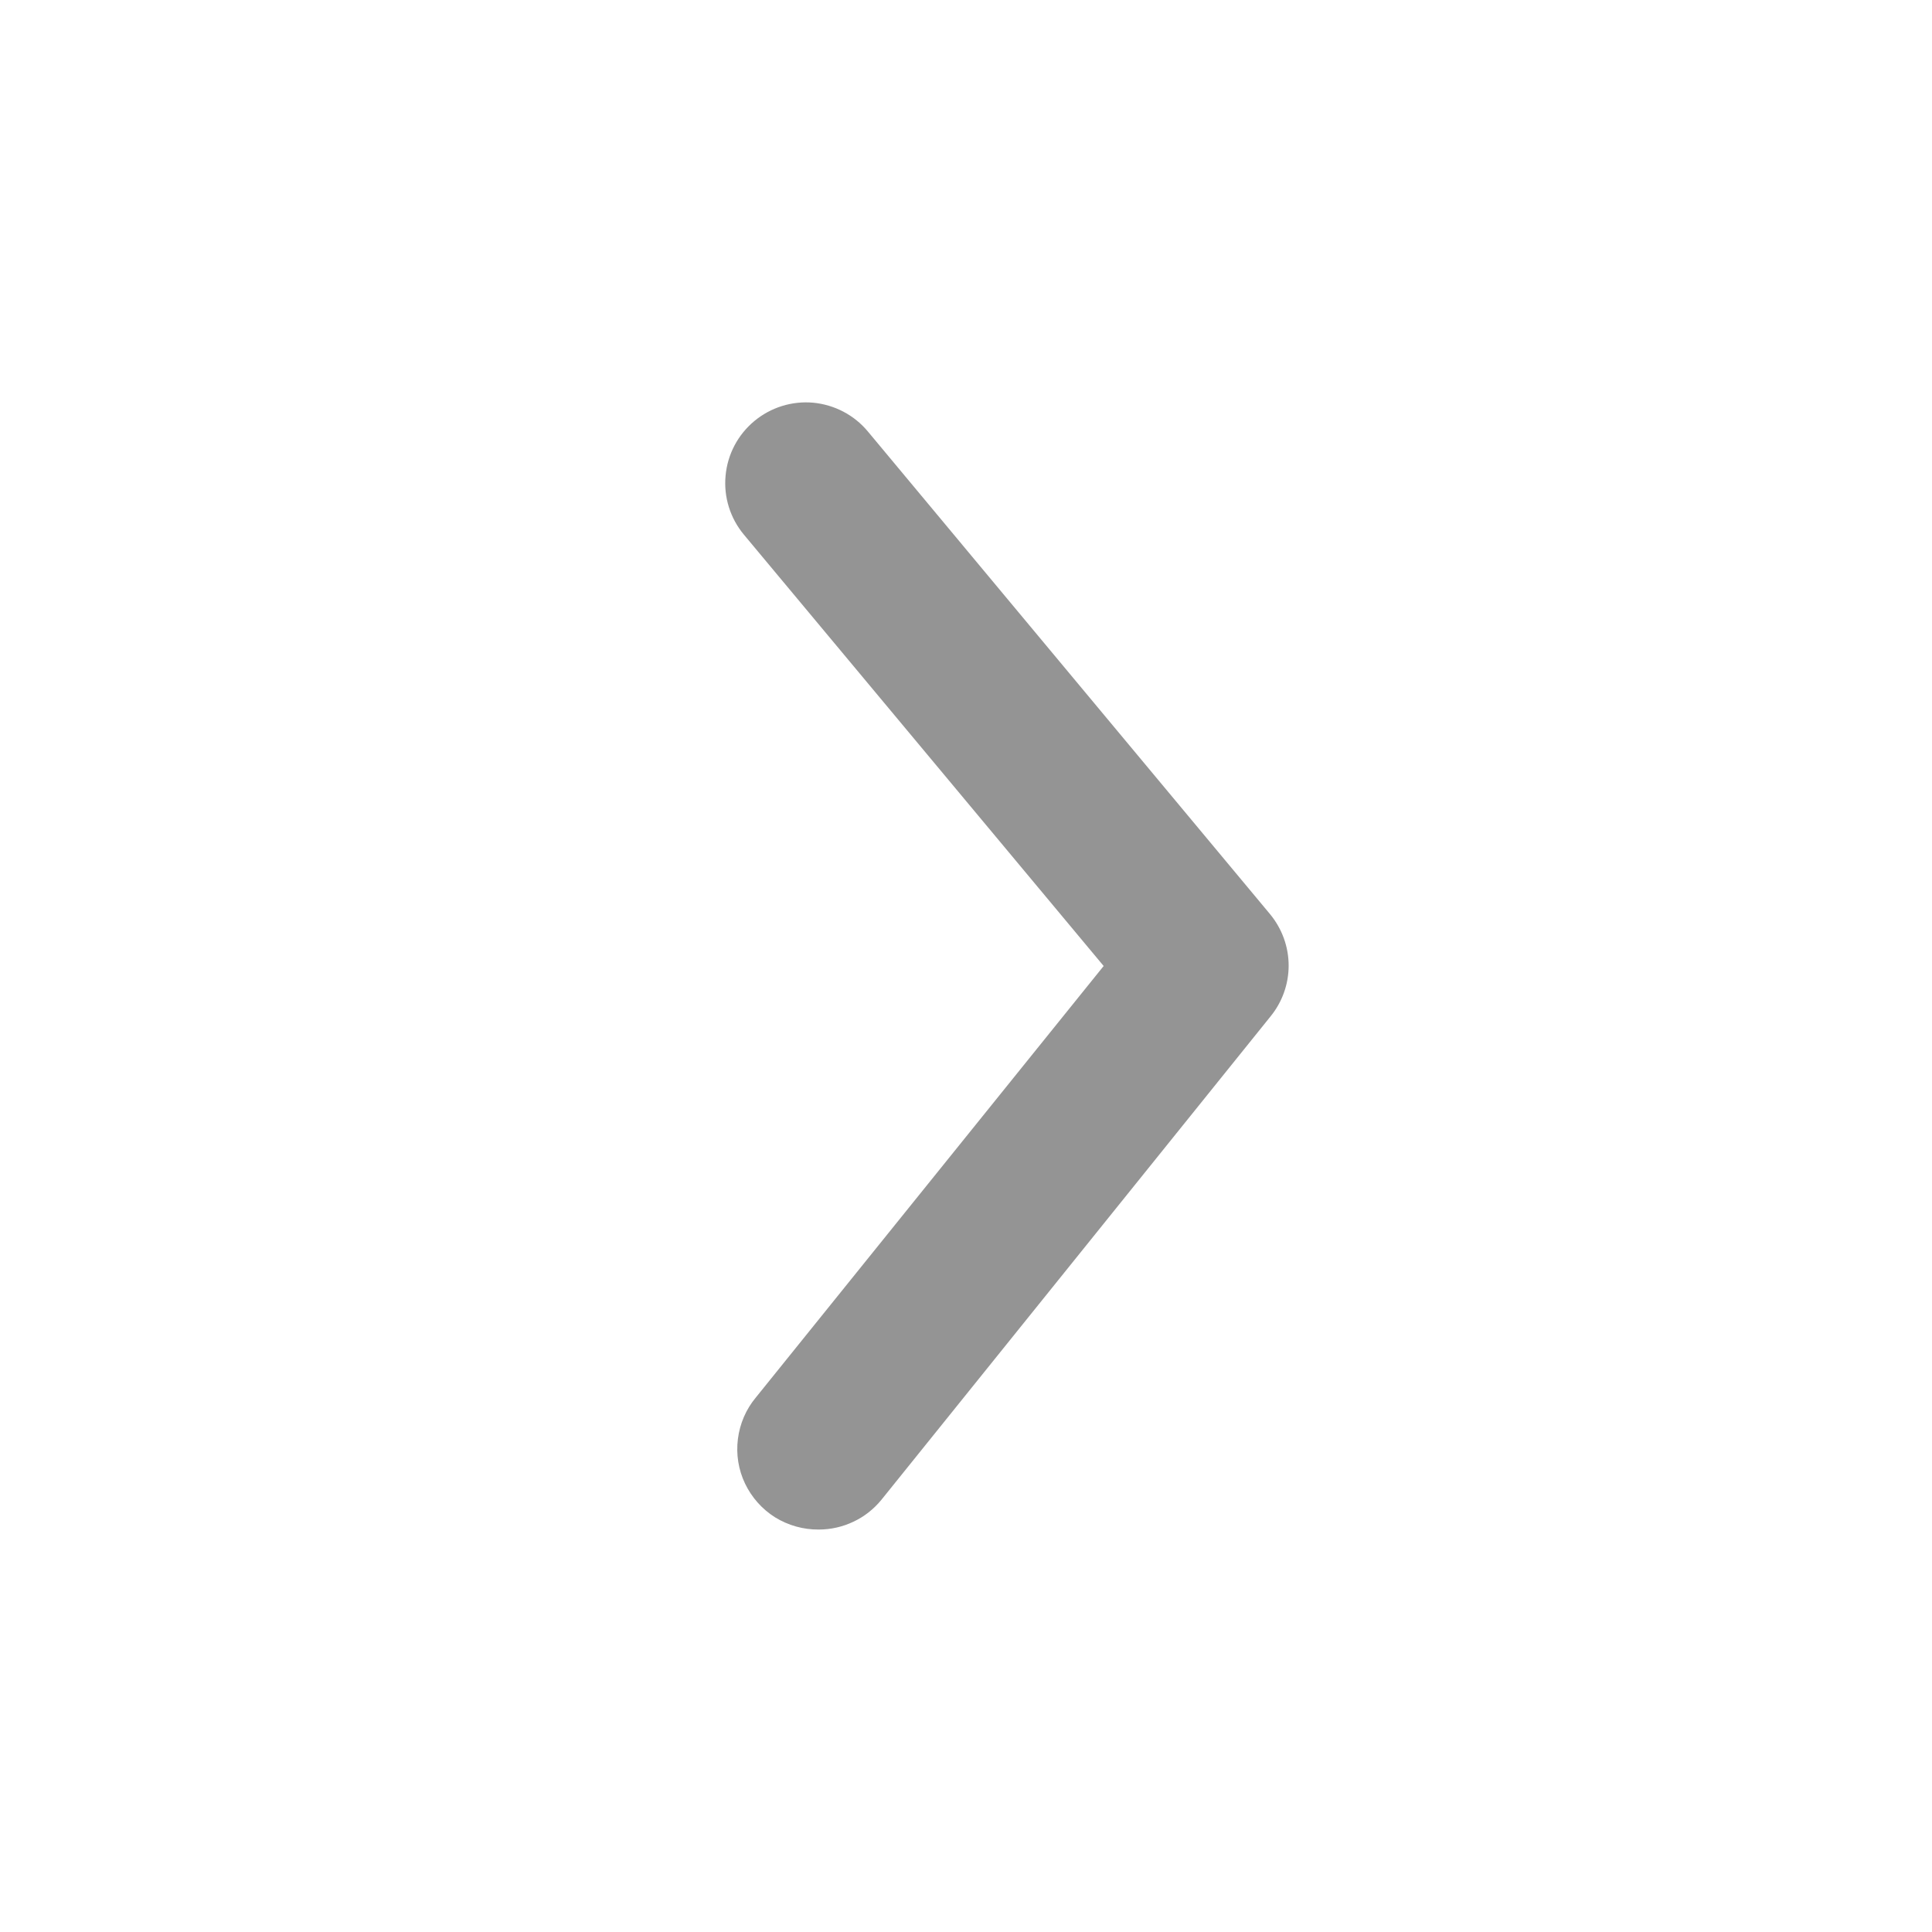
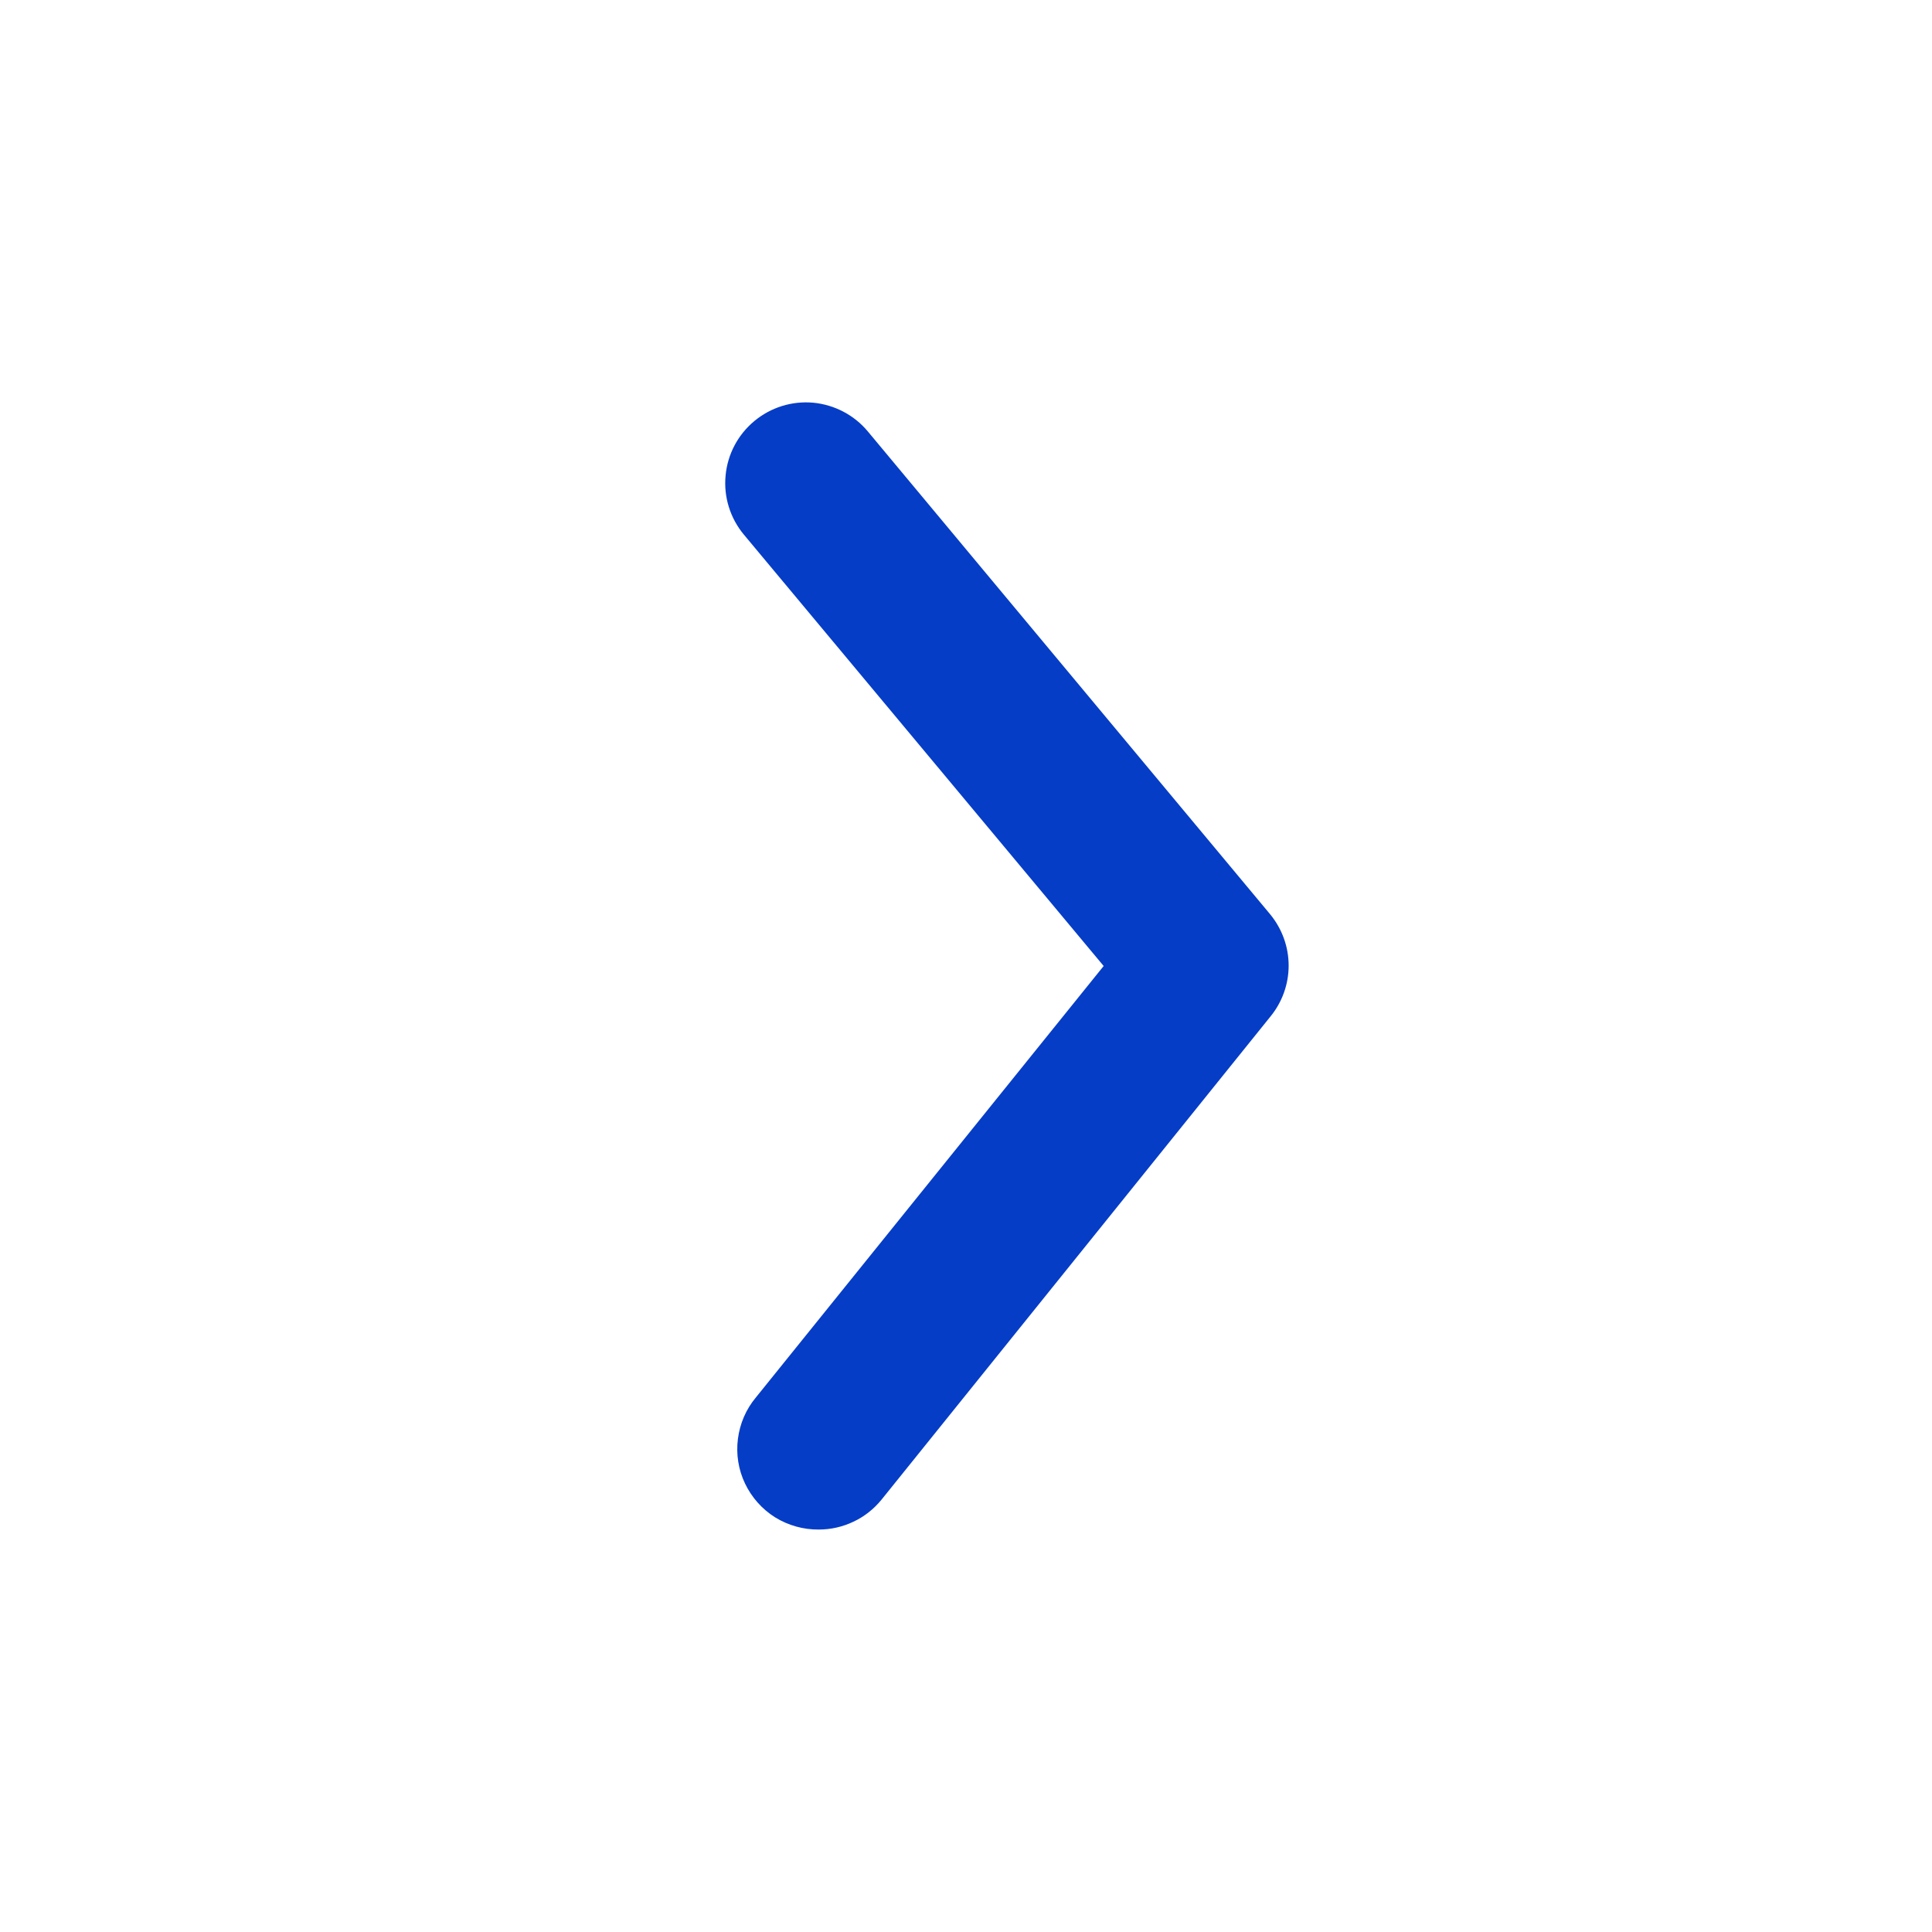
<svg xmlns="http://www.w3.org/2000/svg" width="16" height="16" viewBox="0 0 16 16" fill="none">
-   <path d="M6.78 12.667C6.88 12.667 6.978 12.645 7.068 12.602C7.158 12.56 7.237 12.497 7.3 12.42L10.52 8.42C10.618 8.301 10.672 8.151 10.672 7.997C10.672 7.842 10.618 7.693 10.52 7.573L7.187 3.573C7.074 3.437 6.911 3.352 6.735 3.335C6.558 3.319 6.383 3.374 6.247 3.487C6.111 3.6 6.025 3.762 6.009 3.939C5.992 4.115 6.047 4.291 6.16 4.427L9.14 8L6.26 11.573C6.178 11.671 6.127 11.79 6.111 11.917C6.095 12.043 6.115 12.171 6.17 12.286C6.225 12.401 6.311 12.498 6.419 12.566C6.528 12.633 6.653 12.668 6.78 12.667Z" fill="#949494" />
+   <path d="M6.78 12.667C6.88 12.667 6.978 12.645 7.068 12.602C7.158 12.56 7.237 12.497 7.3 12.42L10.52 8.42C10.618 8.301 10.672 8.151 10.672 7.997C10.672 7.842 10.618 7.693 10.52 7.573L7.187 3.573C7.074 3.437 6.911 3.352 6.735 3.335C6.558 3.319 6.383 3.374 6.247 3.487C6.111 3.6 6.025 3.762 6.009 3.939C5.992 4.115 6.047 4.291 6.16 4.427L9.14 8L6.26 11.573C6.178 11.671 6.127 11.79 6.111 11.917C6.095 12.043 6.115 12.171 6.17 12.286C6.225 12.401 6.311 12.498 6.419 12.566C6.528 12.633 6.653 12.668 6.78 12.667Z" fill="#053DC7" />
</svg>
